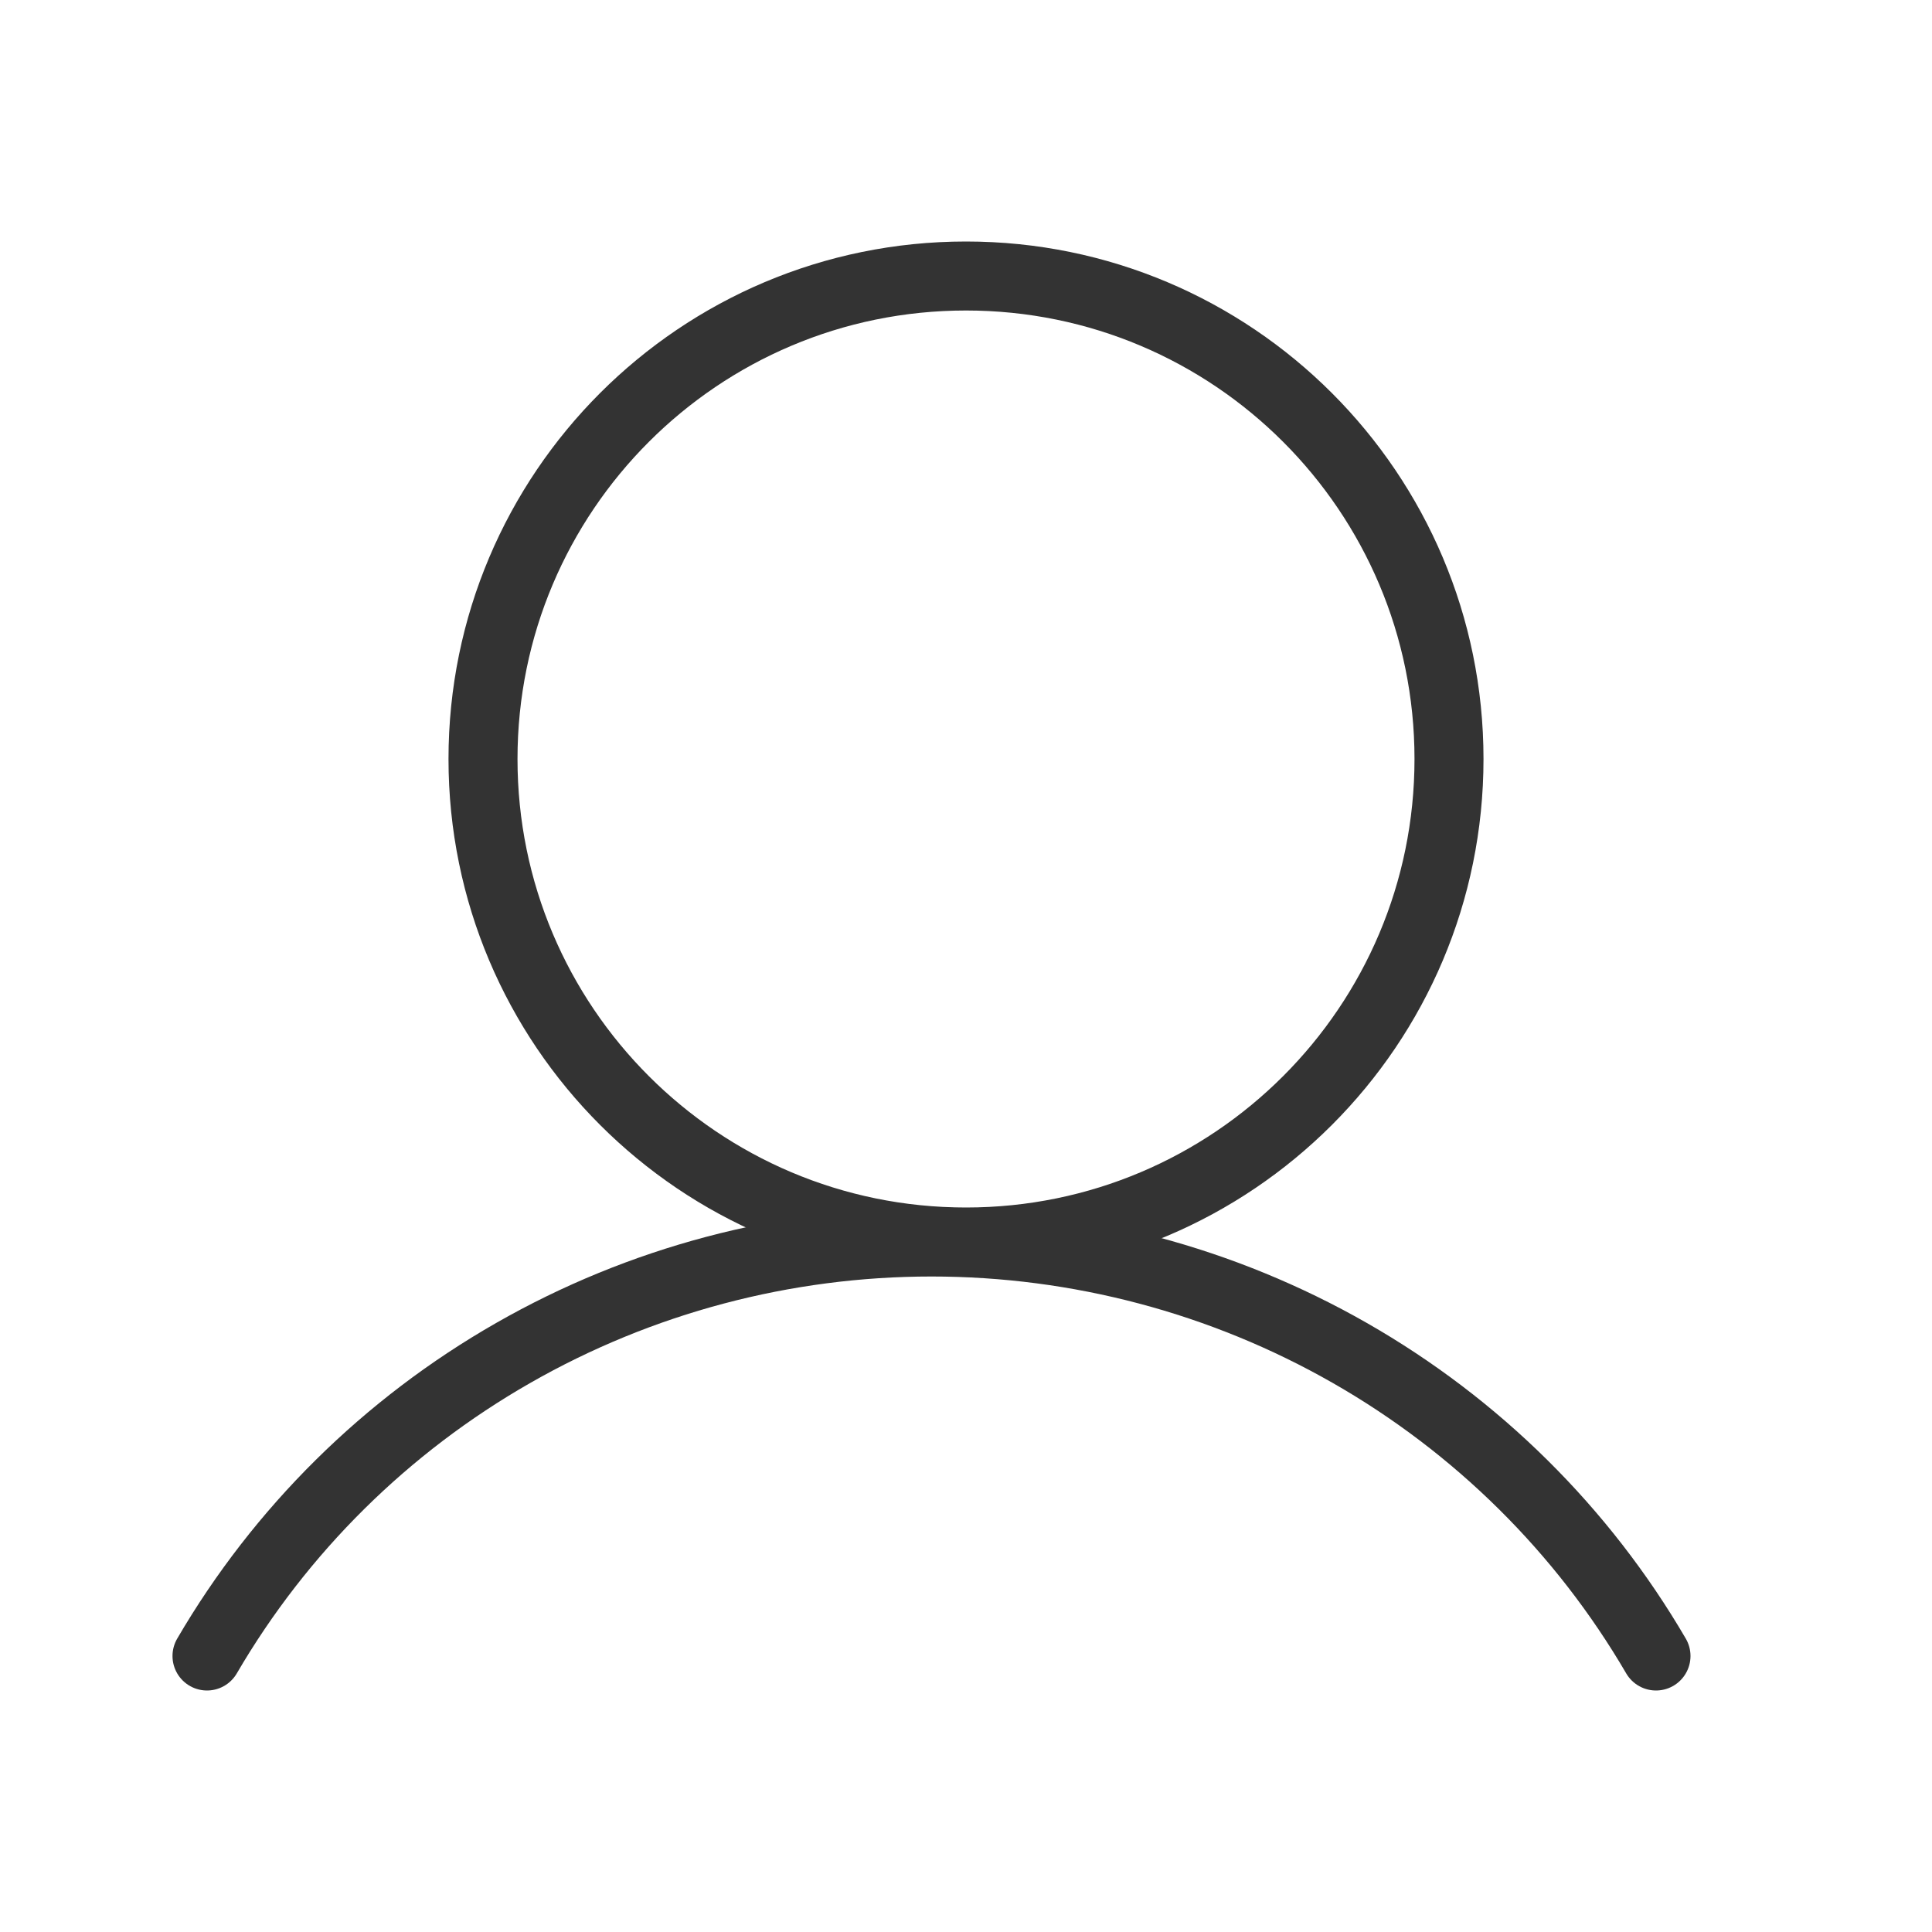
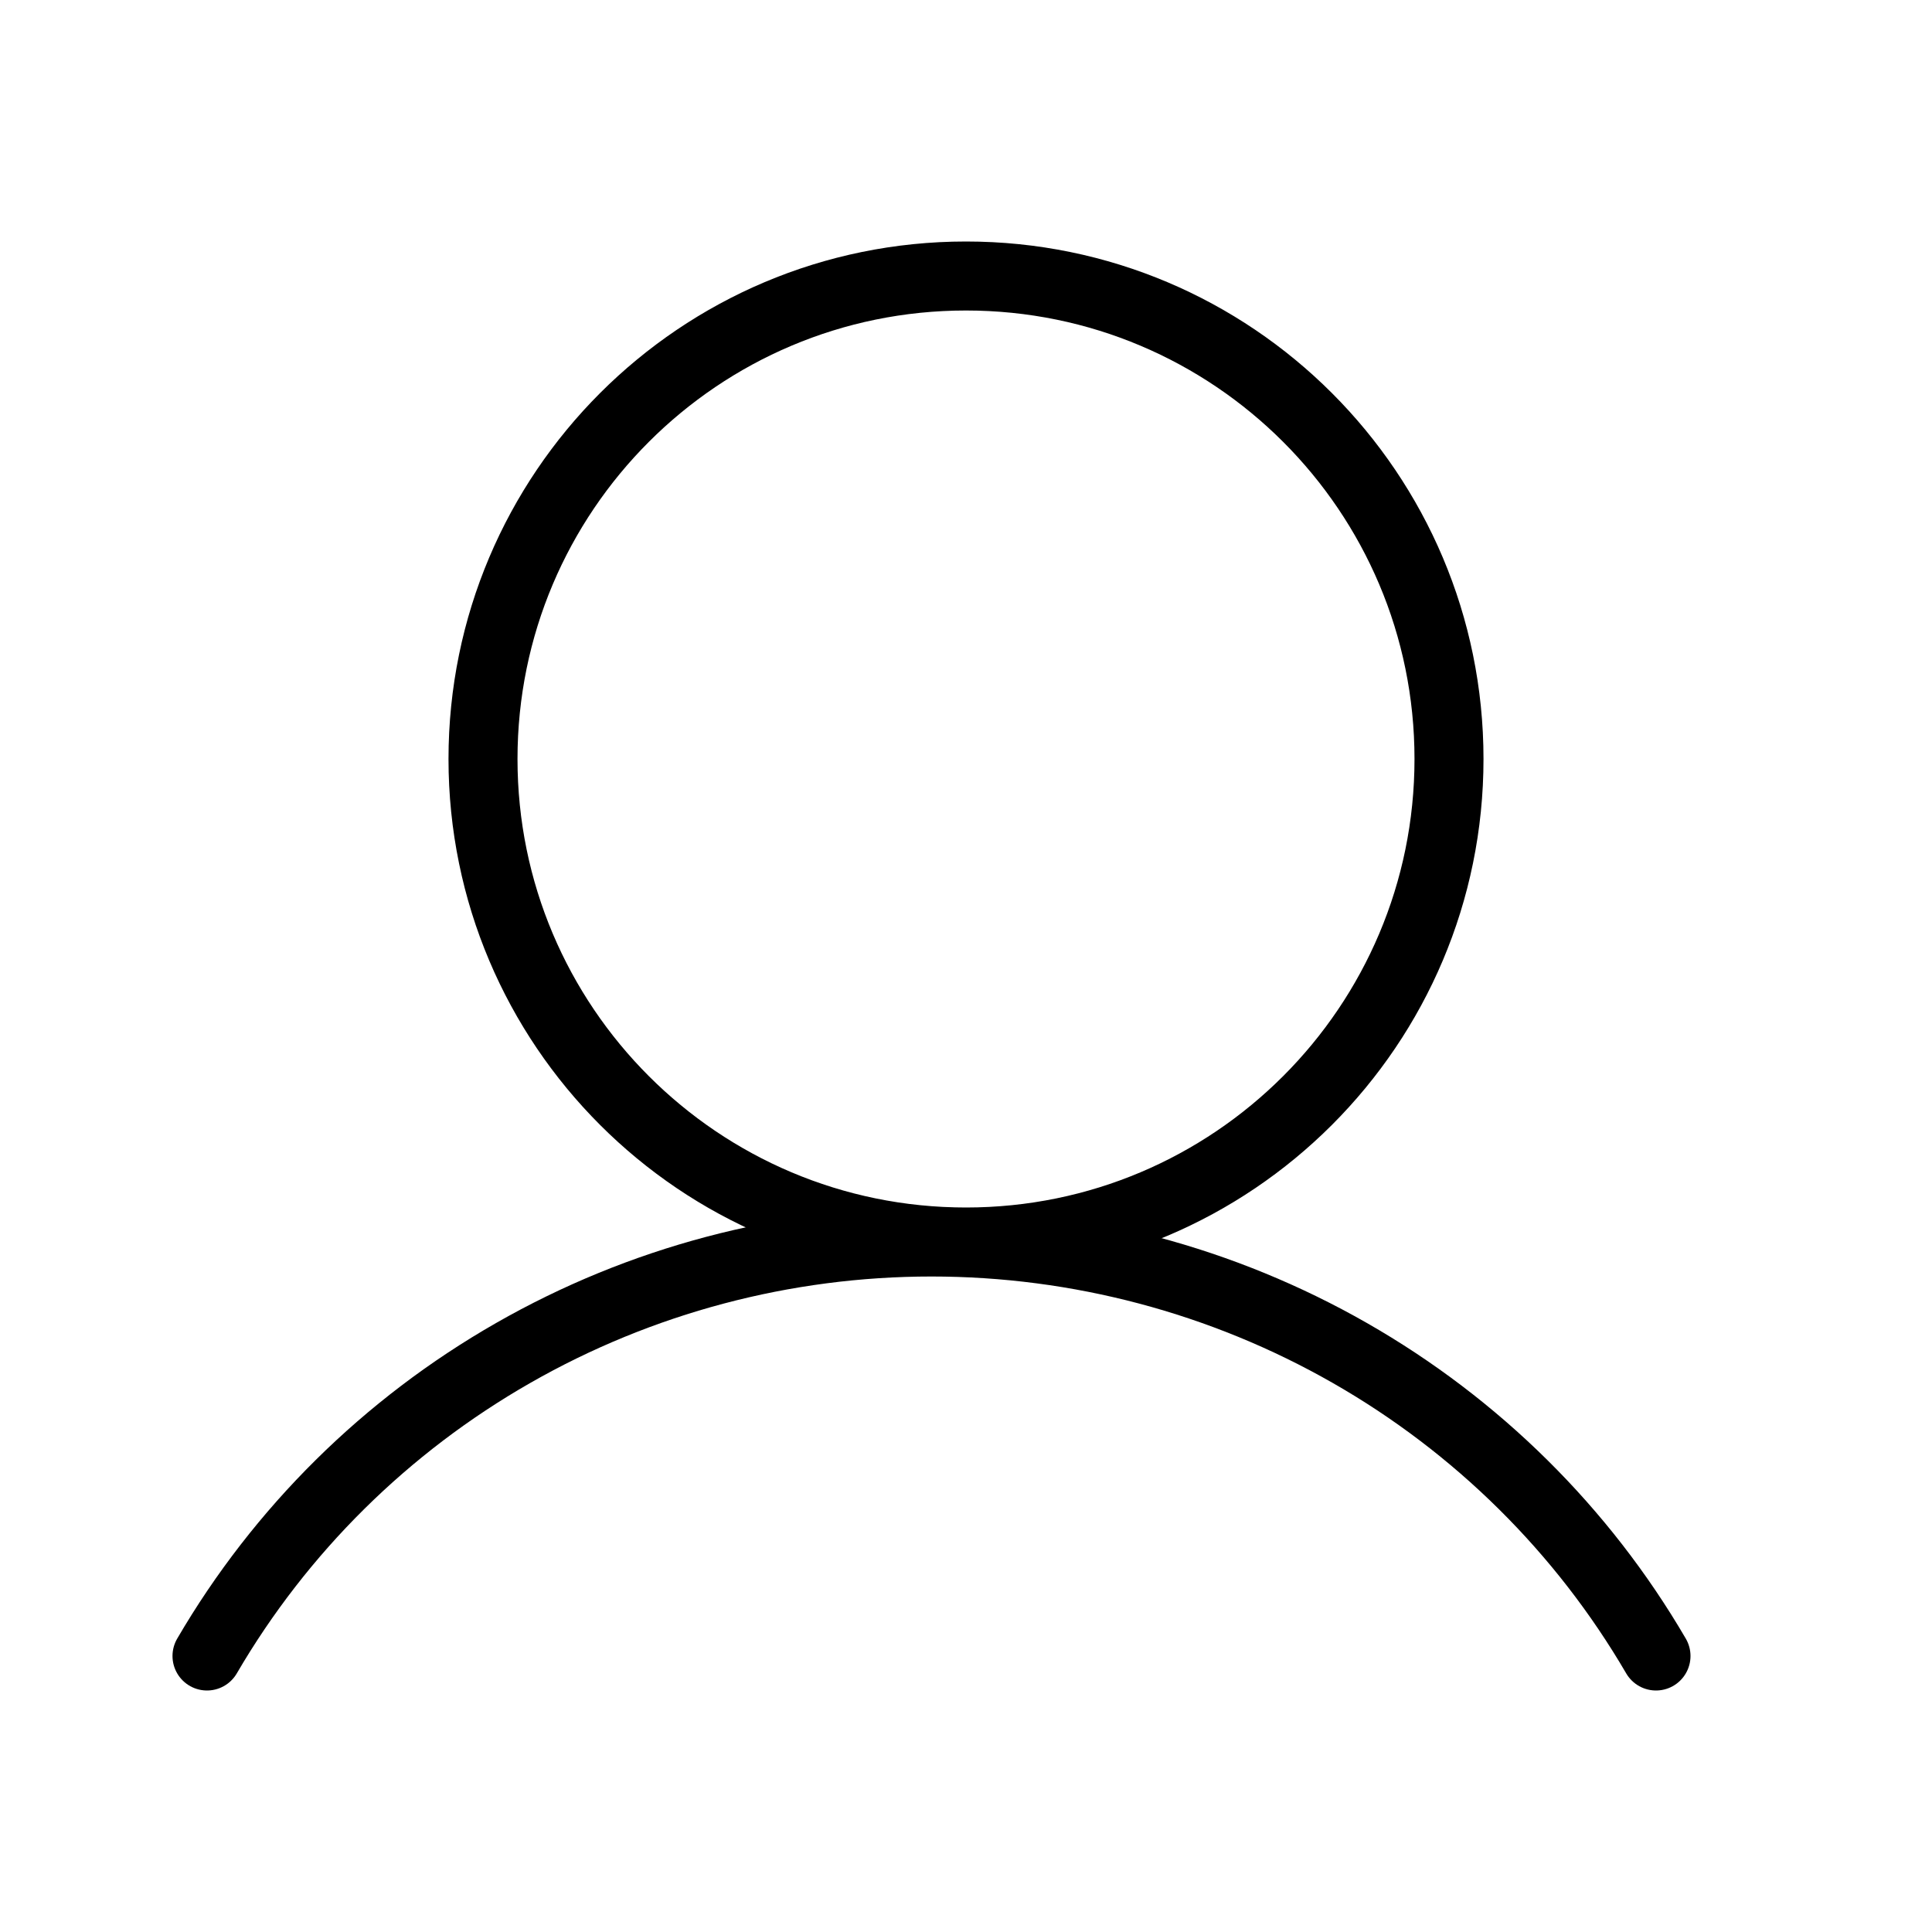
- <svg xmlns="http://www.w3.org/2000/svg" width="28" height="28" viewBox="0 0 28 28" fill="none">
-   <path d="M14 18C17.866 18 21 14.866 21 11C21 7.134 17.866 4 14 4C10.134 4 7 7.134 7 11C7 14.866 10.134 18 14 18Z" stroke="#333333" stroke-miterlimit="10" />
-   <path d="M3 24C4.065 22.175 5.595 20.661 7.438 19.608C9.281 18.554 11.372 18 13.5 18C15.628 18 17.719 18.555 19.562 19.608C21.405 20.661 22.936 22.176 24 24" stroke="#333333" stroke-linecap="round" stroke-linejoin="round" />
+ <svg xmlns="http://www.w3.org/2000/svg" viewBox="0 0 28 28" fill="none">
+   <path d="M14 18C17.866 18 21 14.866 21 11C21 7.134 17.866 4 14 4C10.134 4 7 7.134 7 11C7 14.866 10.134 18 14 18Z" stroke="currentColor" stroke-miterlimit="10" />
+   <path d="M3 24C4.065 22.175 5.595 20.661 7.438 19.608C9.281 18.554 11.372 18 13.5 18C15.628 18 17.719 18.555 19.562 19.608C21.405 20.661 22.936 22.176 24 24" stroke="currentColor" stroke-linecap="round" stroke-linejoin="round" />
</svg>
